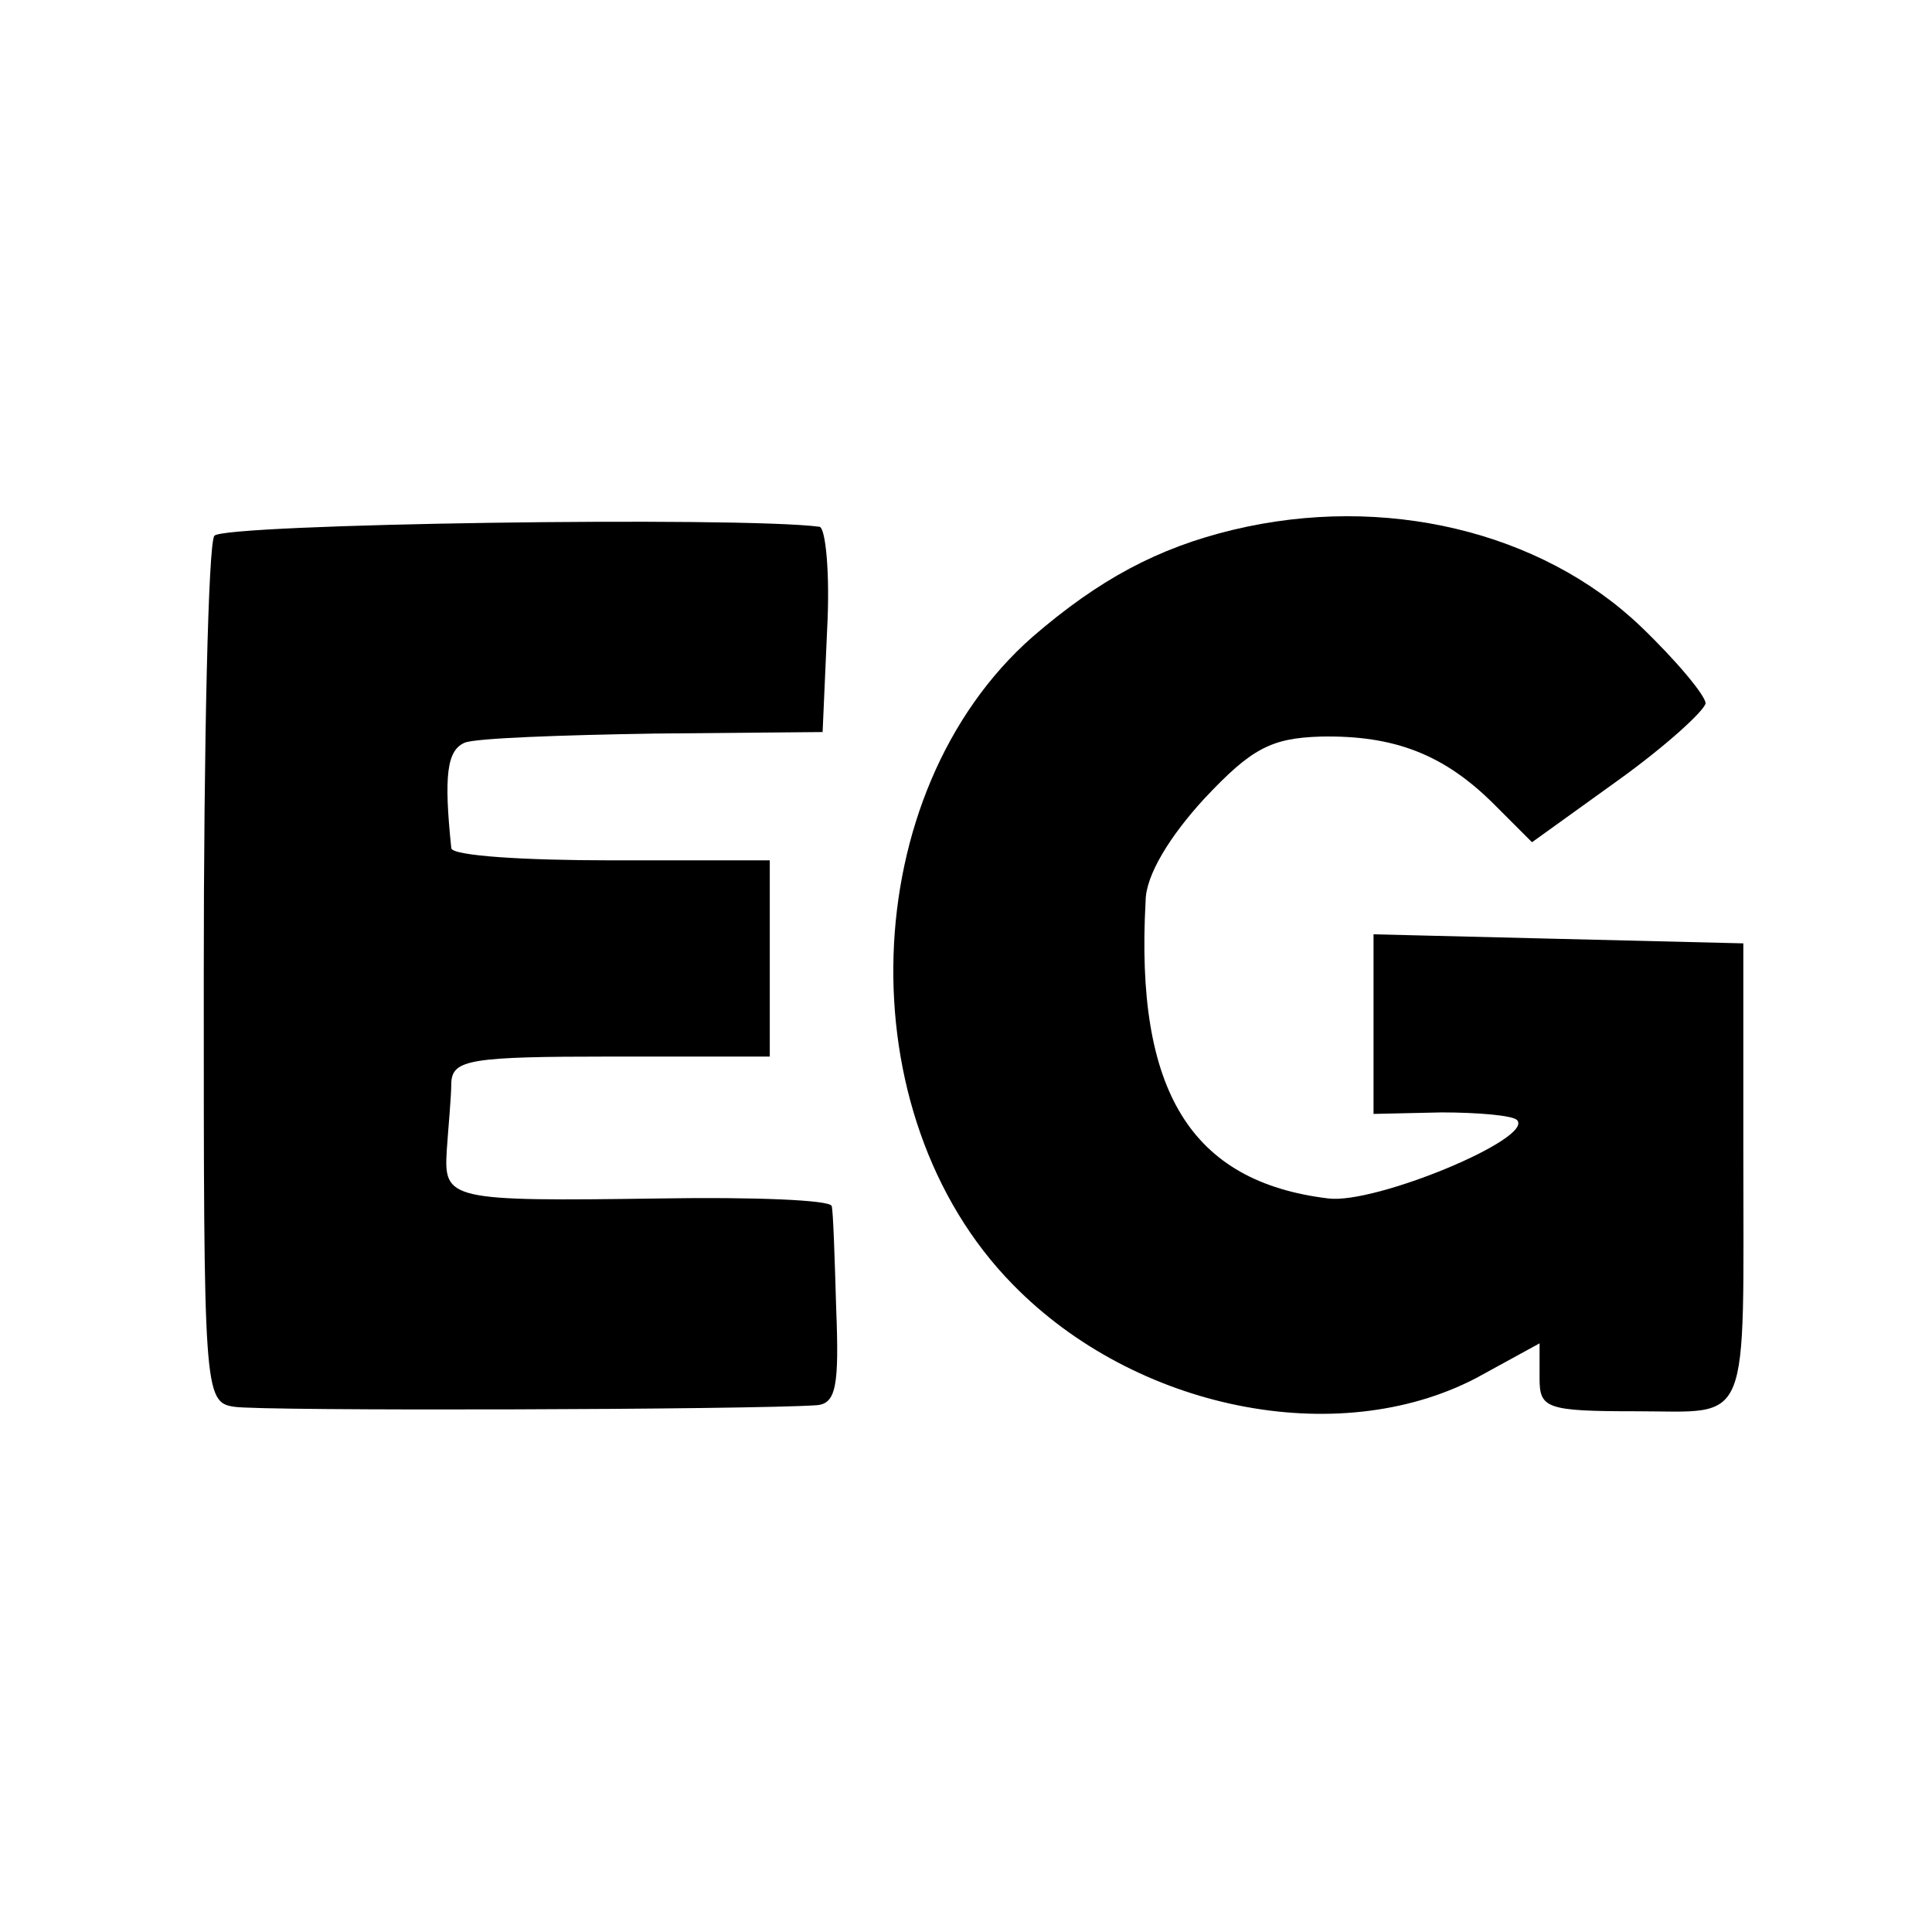
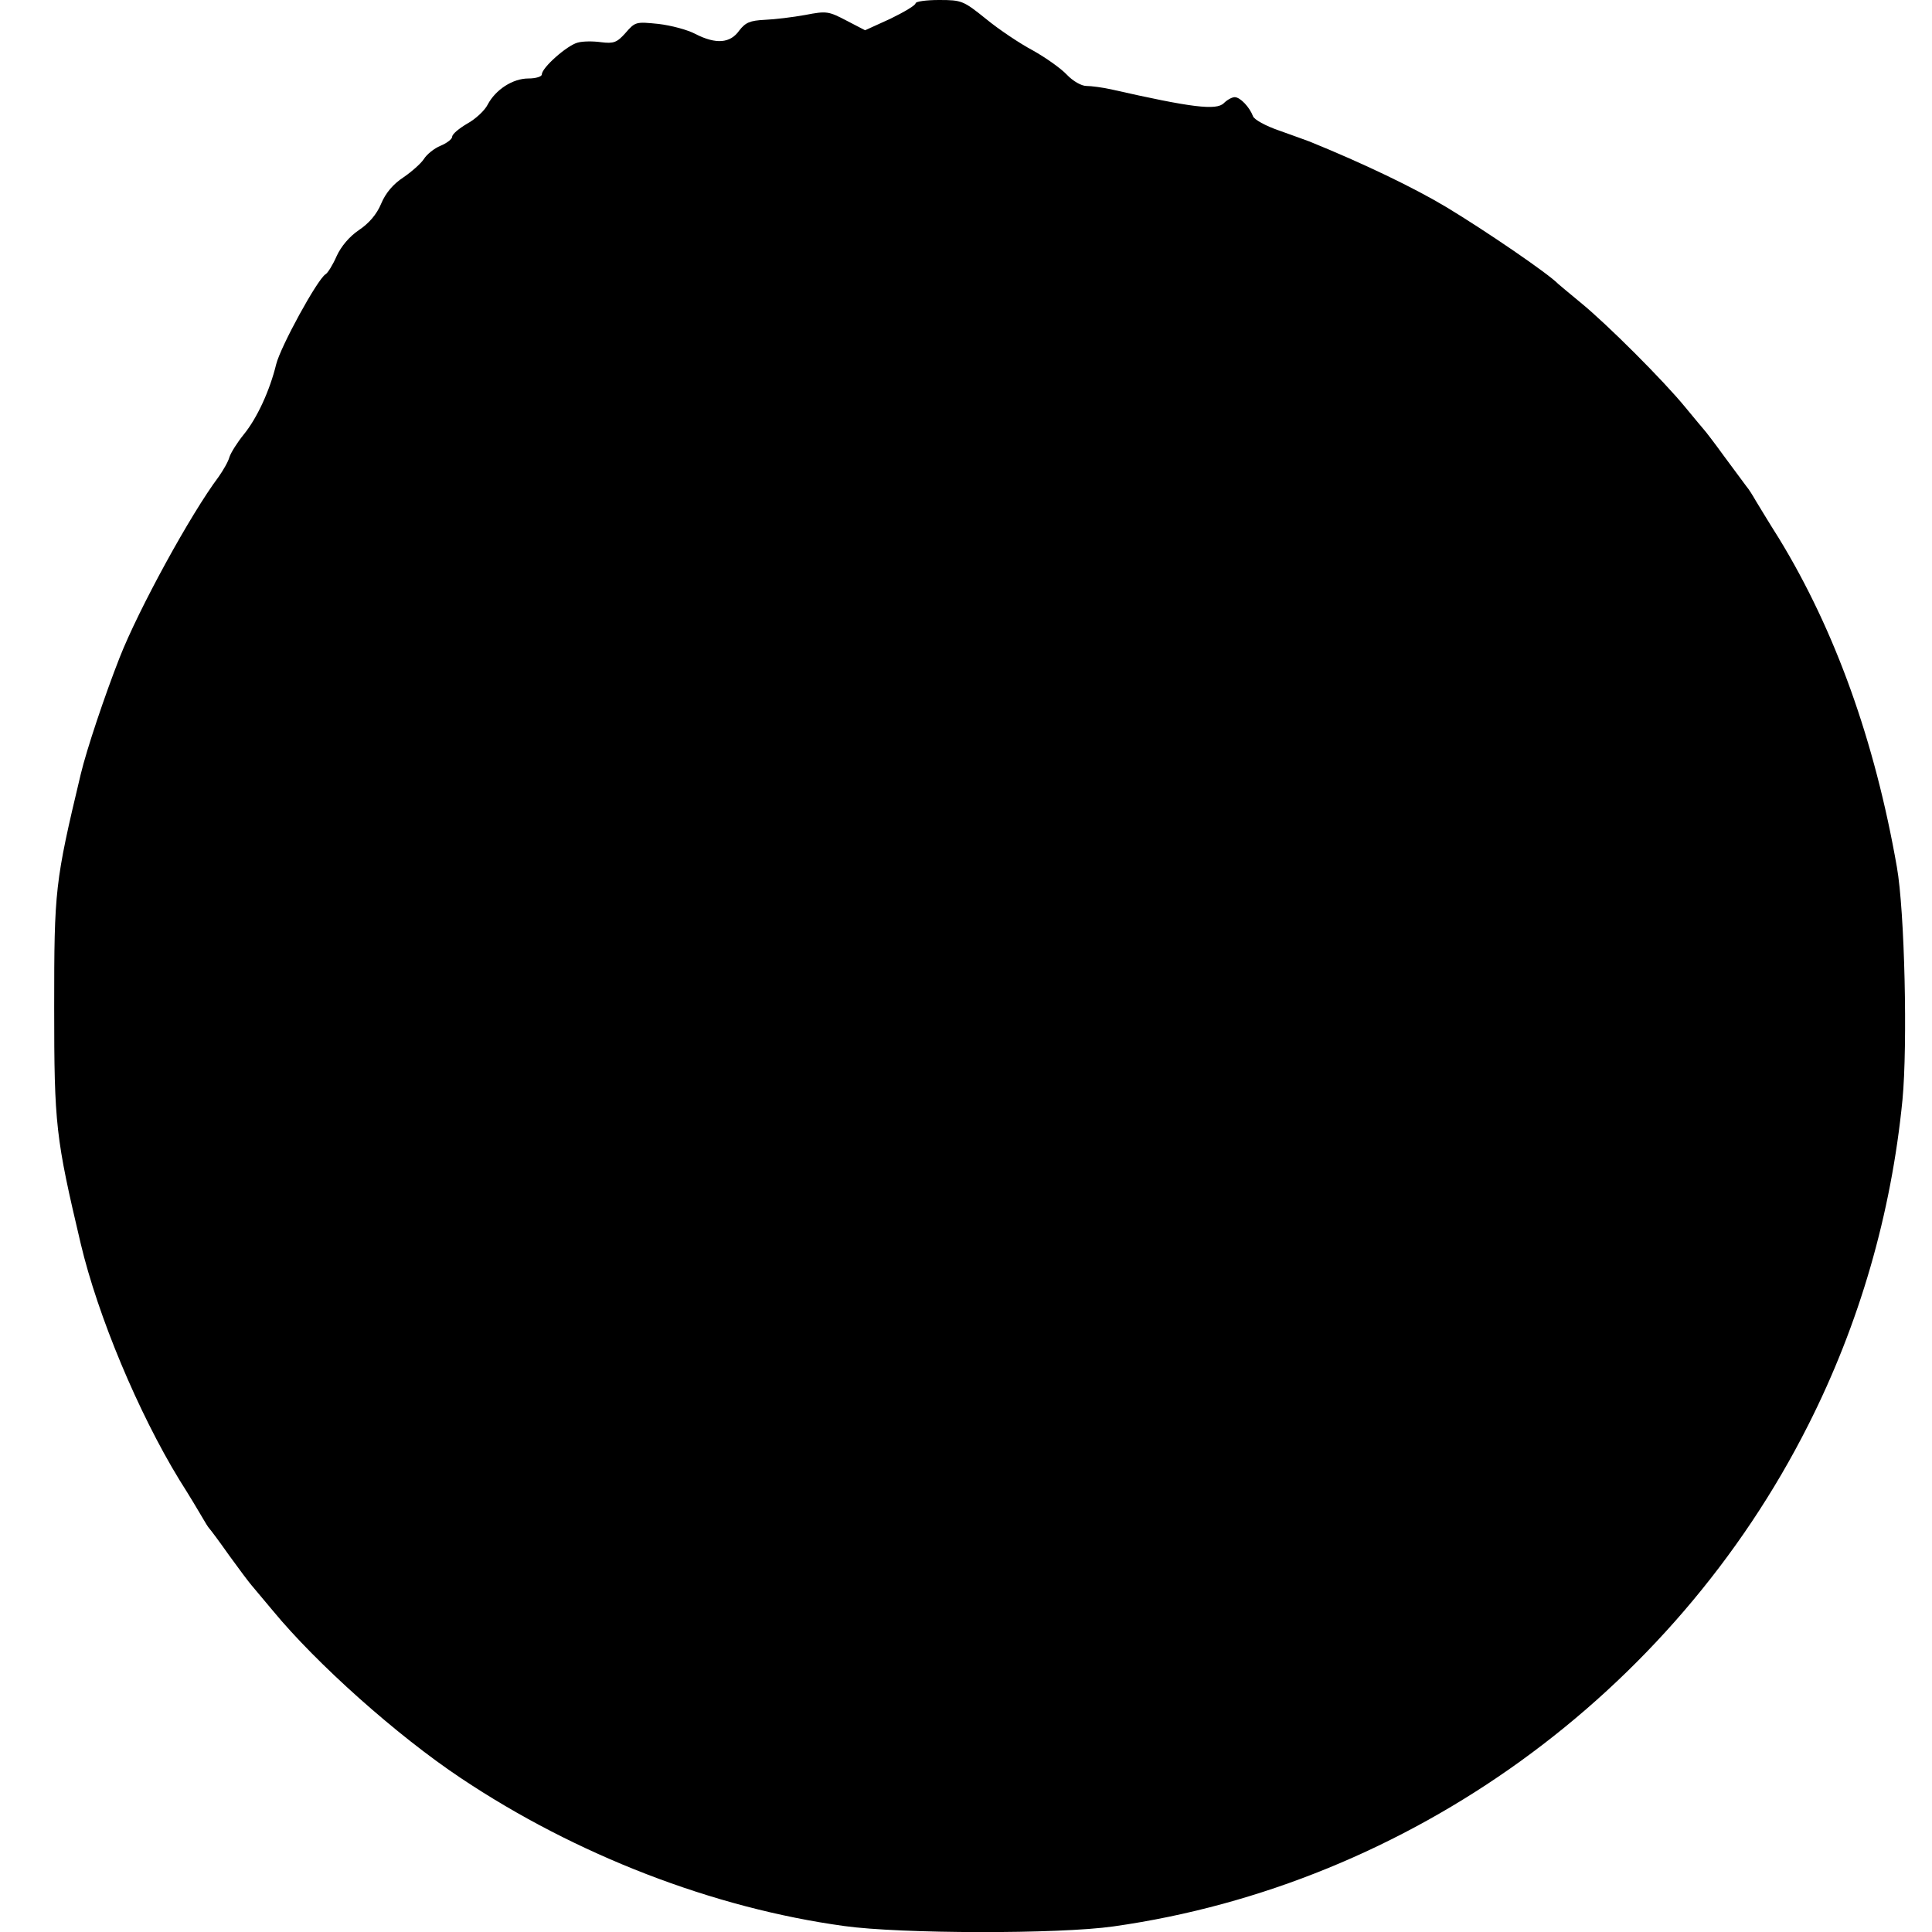
- <svg xmlns="http://www.w3.org/2000/svg" version="1.0" width="128pt" height="128pt" viewBox="0 0 128 128" preserveAspectRatio="xMidYMid meet">
-   <g transform="translate(0,128) scale(0.1,-0.1)" fill="#000000" stroke="none">
-     <path d="M142 925 c-4 -5 -7 -137 -7 -292 0 -274 0 -282 20 -285 17 -3 343 -2 386 1 13 1 15 13 13 64 -1 34 -2 65 -3 68 -1 4 -52 6 -113 5 -141 -2 -144 -1 -142 32 1 15 3 35 3 45 1 15 13 17 106 17 l105 0 0 65 0 65 -105 0 c-58 0 -105 3 -106 8 -5 48 -3 65 9 70 8 3 64 5 126 6 l111 1 3 68 c2 37 -1 67 -5 68 -53 7 -396 2 -401 -6z" />
-     <path d="M817 929 c-50 -12 -89 -33 -133 -71 -117 -103 -124 -316 -13 -429 81 -83 215 -110 307 -62 l42 23 0 -23 c0 -20 4 -22 64 -22 77 0 71 -14 71 175 l0 135 -123 3 -122 3 0 -60 0 -59 45 1 c24 0 47 -2 50 -5 12 -12 -94 -56 -125 -52 -91 11 -128 71 -121 197 0 17 16 43 39 68 31 33 44 40 77 41 49 1 82 -12 115 -45 l25 -25 57 41 c32 23 57 46 58 51 0 5 -19 28 -43 51 -66 63 -170 88 -270 64z" />
+ <svg xmlns="http://www.w3.org/2000/svg" version="1.0" width="517pt" height="517pt" viewBox="0 0 517 517" preserveAspectRatio="xMidYMid meet">
+   <g transform="translate(0,517) scale(0.1,-0.1)" fill="#000000" stroke="none">
+     <path d="M2450 5161 c0 -5 -30 -23 -67 -41 l-68 -31 -50 26 c-48 25 -53 26 -110 15 -33 -6 -82 -12 -108 -13 -40 -2 -52 -7 -69 -29 -24 -34 -62 -37 -117 -9 -20 11 -65 23 -99 27 -60 6 -62 6 -88 -24 -23 -26 -32 -29 -65 -25 -21 3 -49 3 -63 -1 -28 -7 -96 -67 -96 -85 0 -6 -16 -11 -36 -11 -42 0 -88 -30 -109 -70 -8 -16 -33 -39 -55 -51 -22 -13 -40 -28 -40 -35 0 -6 -14 -17 -31 -24 -17 -7 -37 -23 -45 -36 -8 -12 -33 -34 -55 -49 -26 -17 -47 -41 -59 -70 -12 -29 -33 -53 -60 -71 -25 -17 -47 -43 -59 -69 -10 -23 -24 -46 -30 -49 -22 -14 -120 -193 -132 -241 -17 -70 -51 -144 -87 -188 -17 -21 -34 -48 -38 -60 -3 -12 -17 -36 -29 -53 -75 -100 -214 -354 -265 -484 -40 -102 -88 -245 -104 -312 -69 -289 -71 -309 -71 -623 0 -316 4 -349 71 -633 46 -194 154 -452 264 -632 26 -41 53 -86 61 -100 8 -14 16 -27 19 -30 3 -3 27 -35 53 -72 26 -36 53 -72 60 -80 6 -7 32 -38 57 -68 117 -142 332 -334 503 -448 308 -206 676 -348 1026 -396 150 -21 574 -22 721 -1 791 112 1496 622 1859 1342 137 271 222 565 252 870 14 147 6 505 -15 623 -59 337 -165 633 -316 880 -26 41 -53 86 -61 99 -8 14 -19 32 -26 40 -7 9 -33 45 -60 81 -26 36 -50 67 -53 70 -3 3 -25 30 -50 60 -58 71 -209 222 -280 280 -30 25 -57 47 -60 50 -27 28 -194 142 -300 206 -87 52 -220 116 -365 175 -11 4 -49 18 -83 30 -35 12 -66 29 -69 38 -9 24 -34 51 -49 51 -7 0 -20 -7 -29 -16 -20 -20 -86 -12 -302 37 -23 5 -53 9 -66 9 -13 0 -36 13 -52 30 -16 17 -57 46 -91 65 -34 18 -91 56 -125 84 -61 49 -65 51 -126 51 -35 0 -63 -4 -63 -9z" />
  </g>
</svg>
